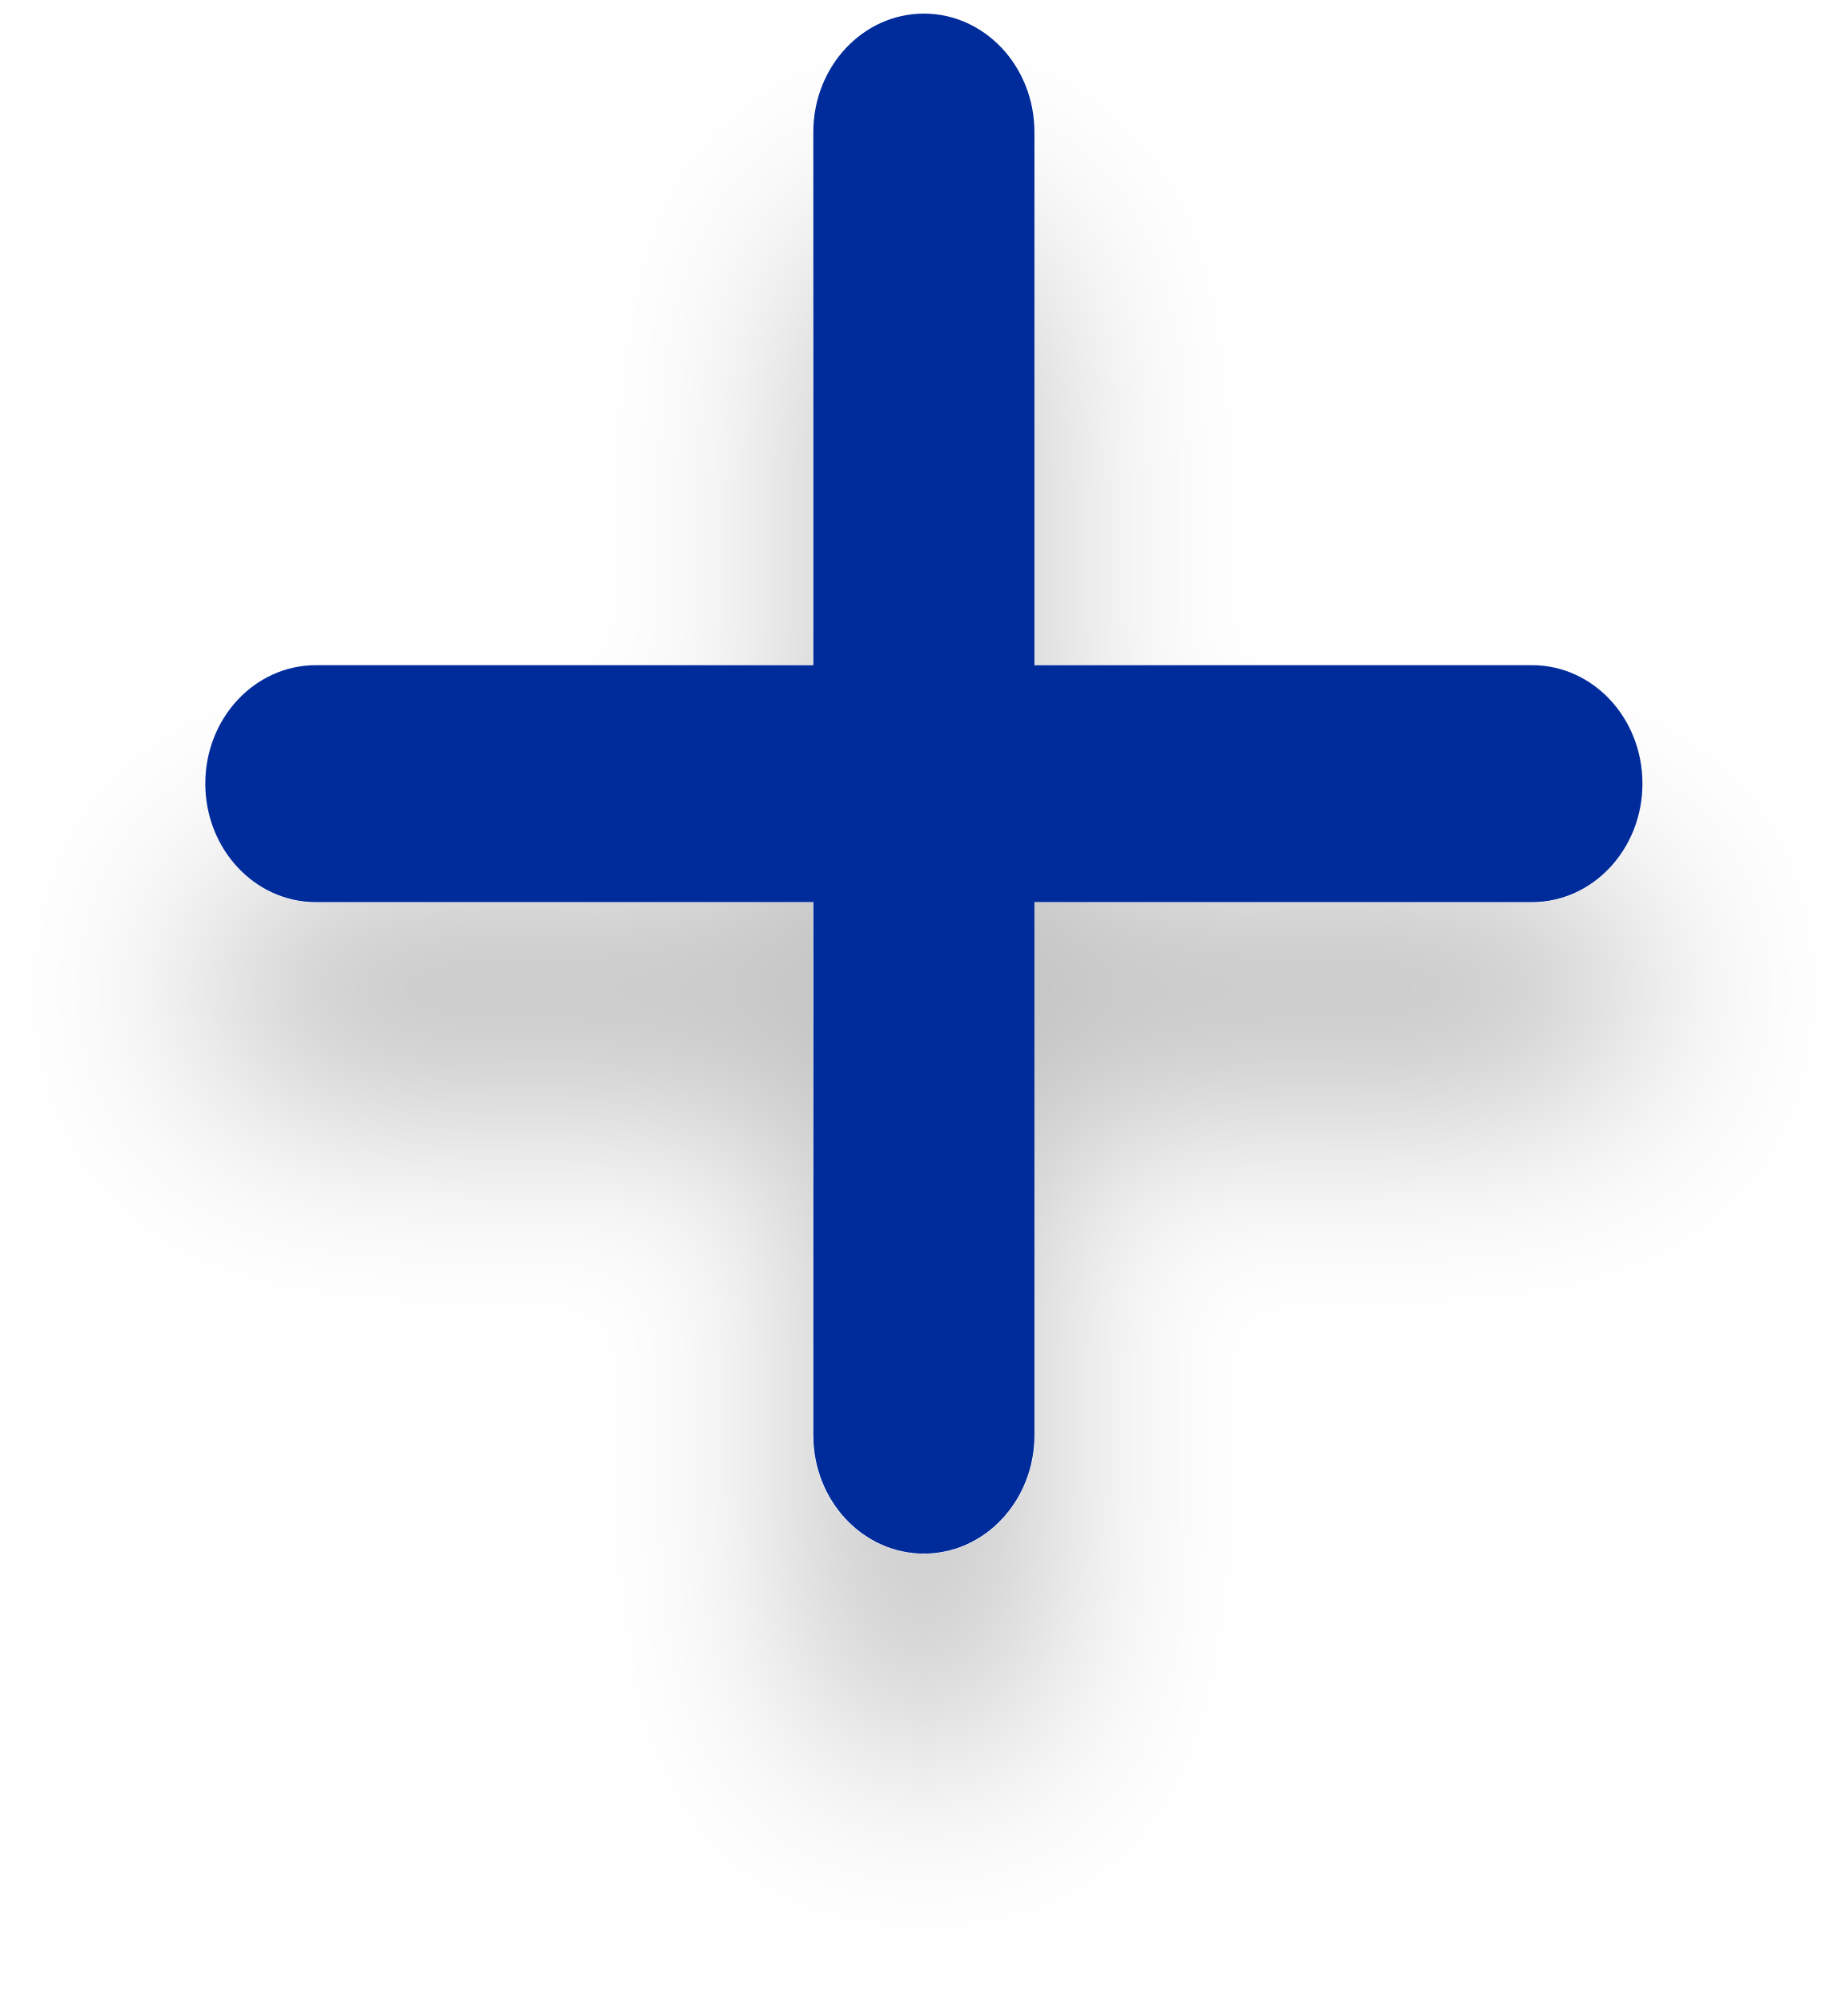
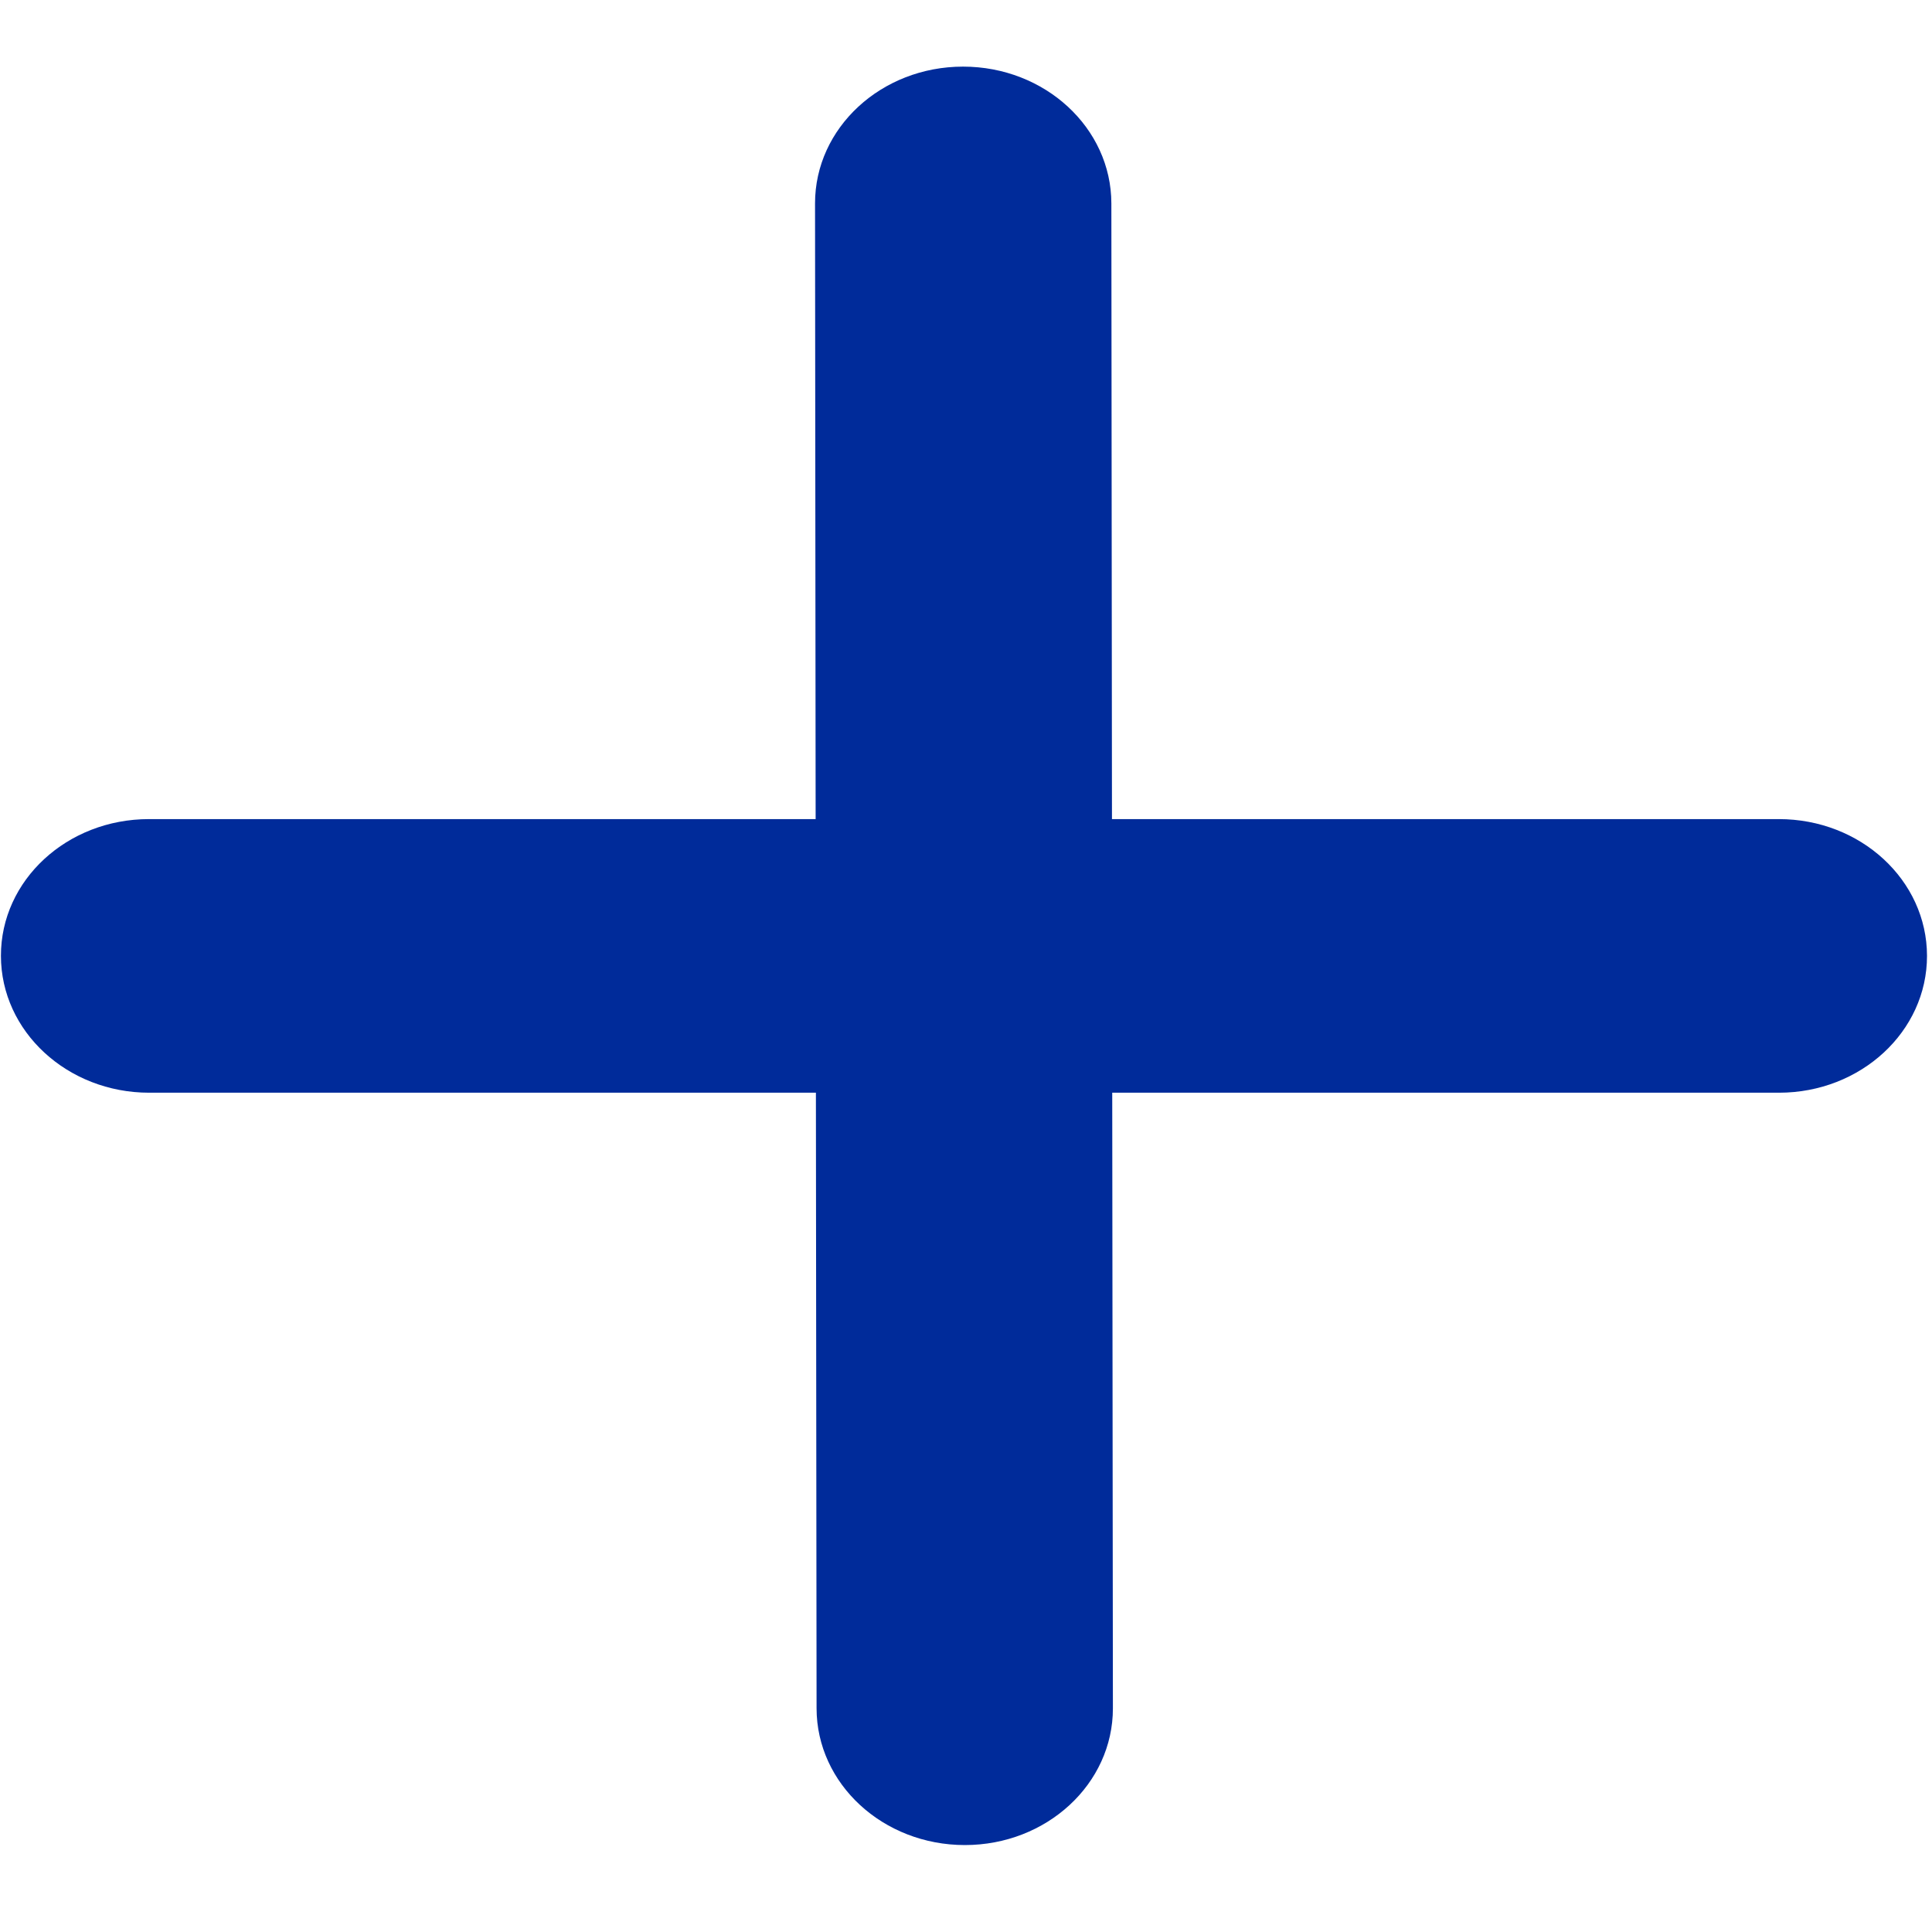
- <svg xmlns="http://www.w3.org/2000/svg" width="36" height="39" viewBox="0 0 36 39" fill="none">
-   <g filter="url(#filter0_d_449_562)">
-     <path d="M32 15.265C32 16.541 31.035 17.574 29.846 17.574H20.154V27.958C20.154 29.234 19.189 30.265 18 30.265C16.811 30.265 15.846 29.234 15.846 27.958V17.574H6.154C4.965 17.574 4 16.541 4 15.265C4 13.989 4.965 12.958 6.154 12.958H15.846V2.574C15.846 1.298 16.811 0.265 18 0.265C19.189 0.265 20.154 1.298 20.154 2.574V12.958H29.846C31.038 12.957 32 13.989 32 15.265Z" fill="#002B9A" />
-   </g>
-   <defs>
-     <filter id="filter0_d_449_562" x="0" y="0.265" width="36" height="38" filterUnits="userSpaceOnUse" color-interpolation-filters="sRGB">
-       <feFlood flood-opacity="0" result="BackgroundImageFix" />
-       <feColorMatrix in="SourceAlpha" type="matrix" values="0 0 0 0 0 0 0 0 0 0 0 0 0 0 0 0 0 0 127 0" result="hardAlpha" />
-       <feOffset dy="4" />
-       <feGaussianBlur stdDeviation="2" />
-       <feComposite in2="hardAlpha" operator="out" />
-       <feColorMatrix type="matrix" values="0 0 0 0 0 0 0 0 0 0 0 0 0 0 0 0 0 0 0.25 0" />
-       <feBlend mode="normal" in2="BackgroundImageFix" result="effect1_dropShadow_449_562" />
-       <feBlend mode="normal" in="SourceGraphic" in2="effect1_dropShadow_449_562" result="shape" />
-     </filter>
-   </defs>
+ <svg xmlns="http://www.w3.org/2000/svg" width="37" height="37" viewBox="0 0 29 27" fill="none">
+   <path d="M28.925 13.348C28.926 14.483 27.931 15.402 26.703 15.402L16.695 15.402L16.705 24.642C16.706 25.777 15.711 26.695 14.483 26.695C13.255 26.695 12.258 25.777 12.257 24.642L12.247 15.402L2.24 15.402C1.012 15.402 0.015 14.483 0.014 13.348C0.012 12.212 1.007 11.295 2.235 11.295L12.243 11.295L12.234 2.054C12.233 0.919 13.228 0 14.456 0C15.684 0 16.681 0.919 16.682 2.054L16.691 11.295L26.699 11.295C27.929 11.294 28.924 12.212 28.925 13.348Z" fill="#002B9A" />
</svg>
